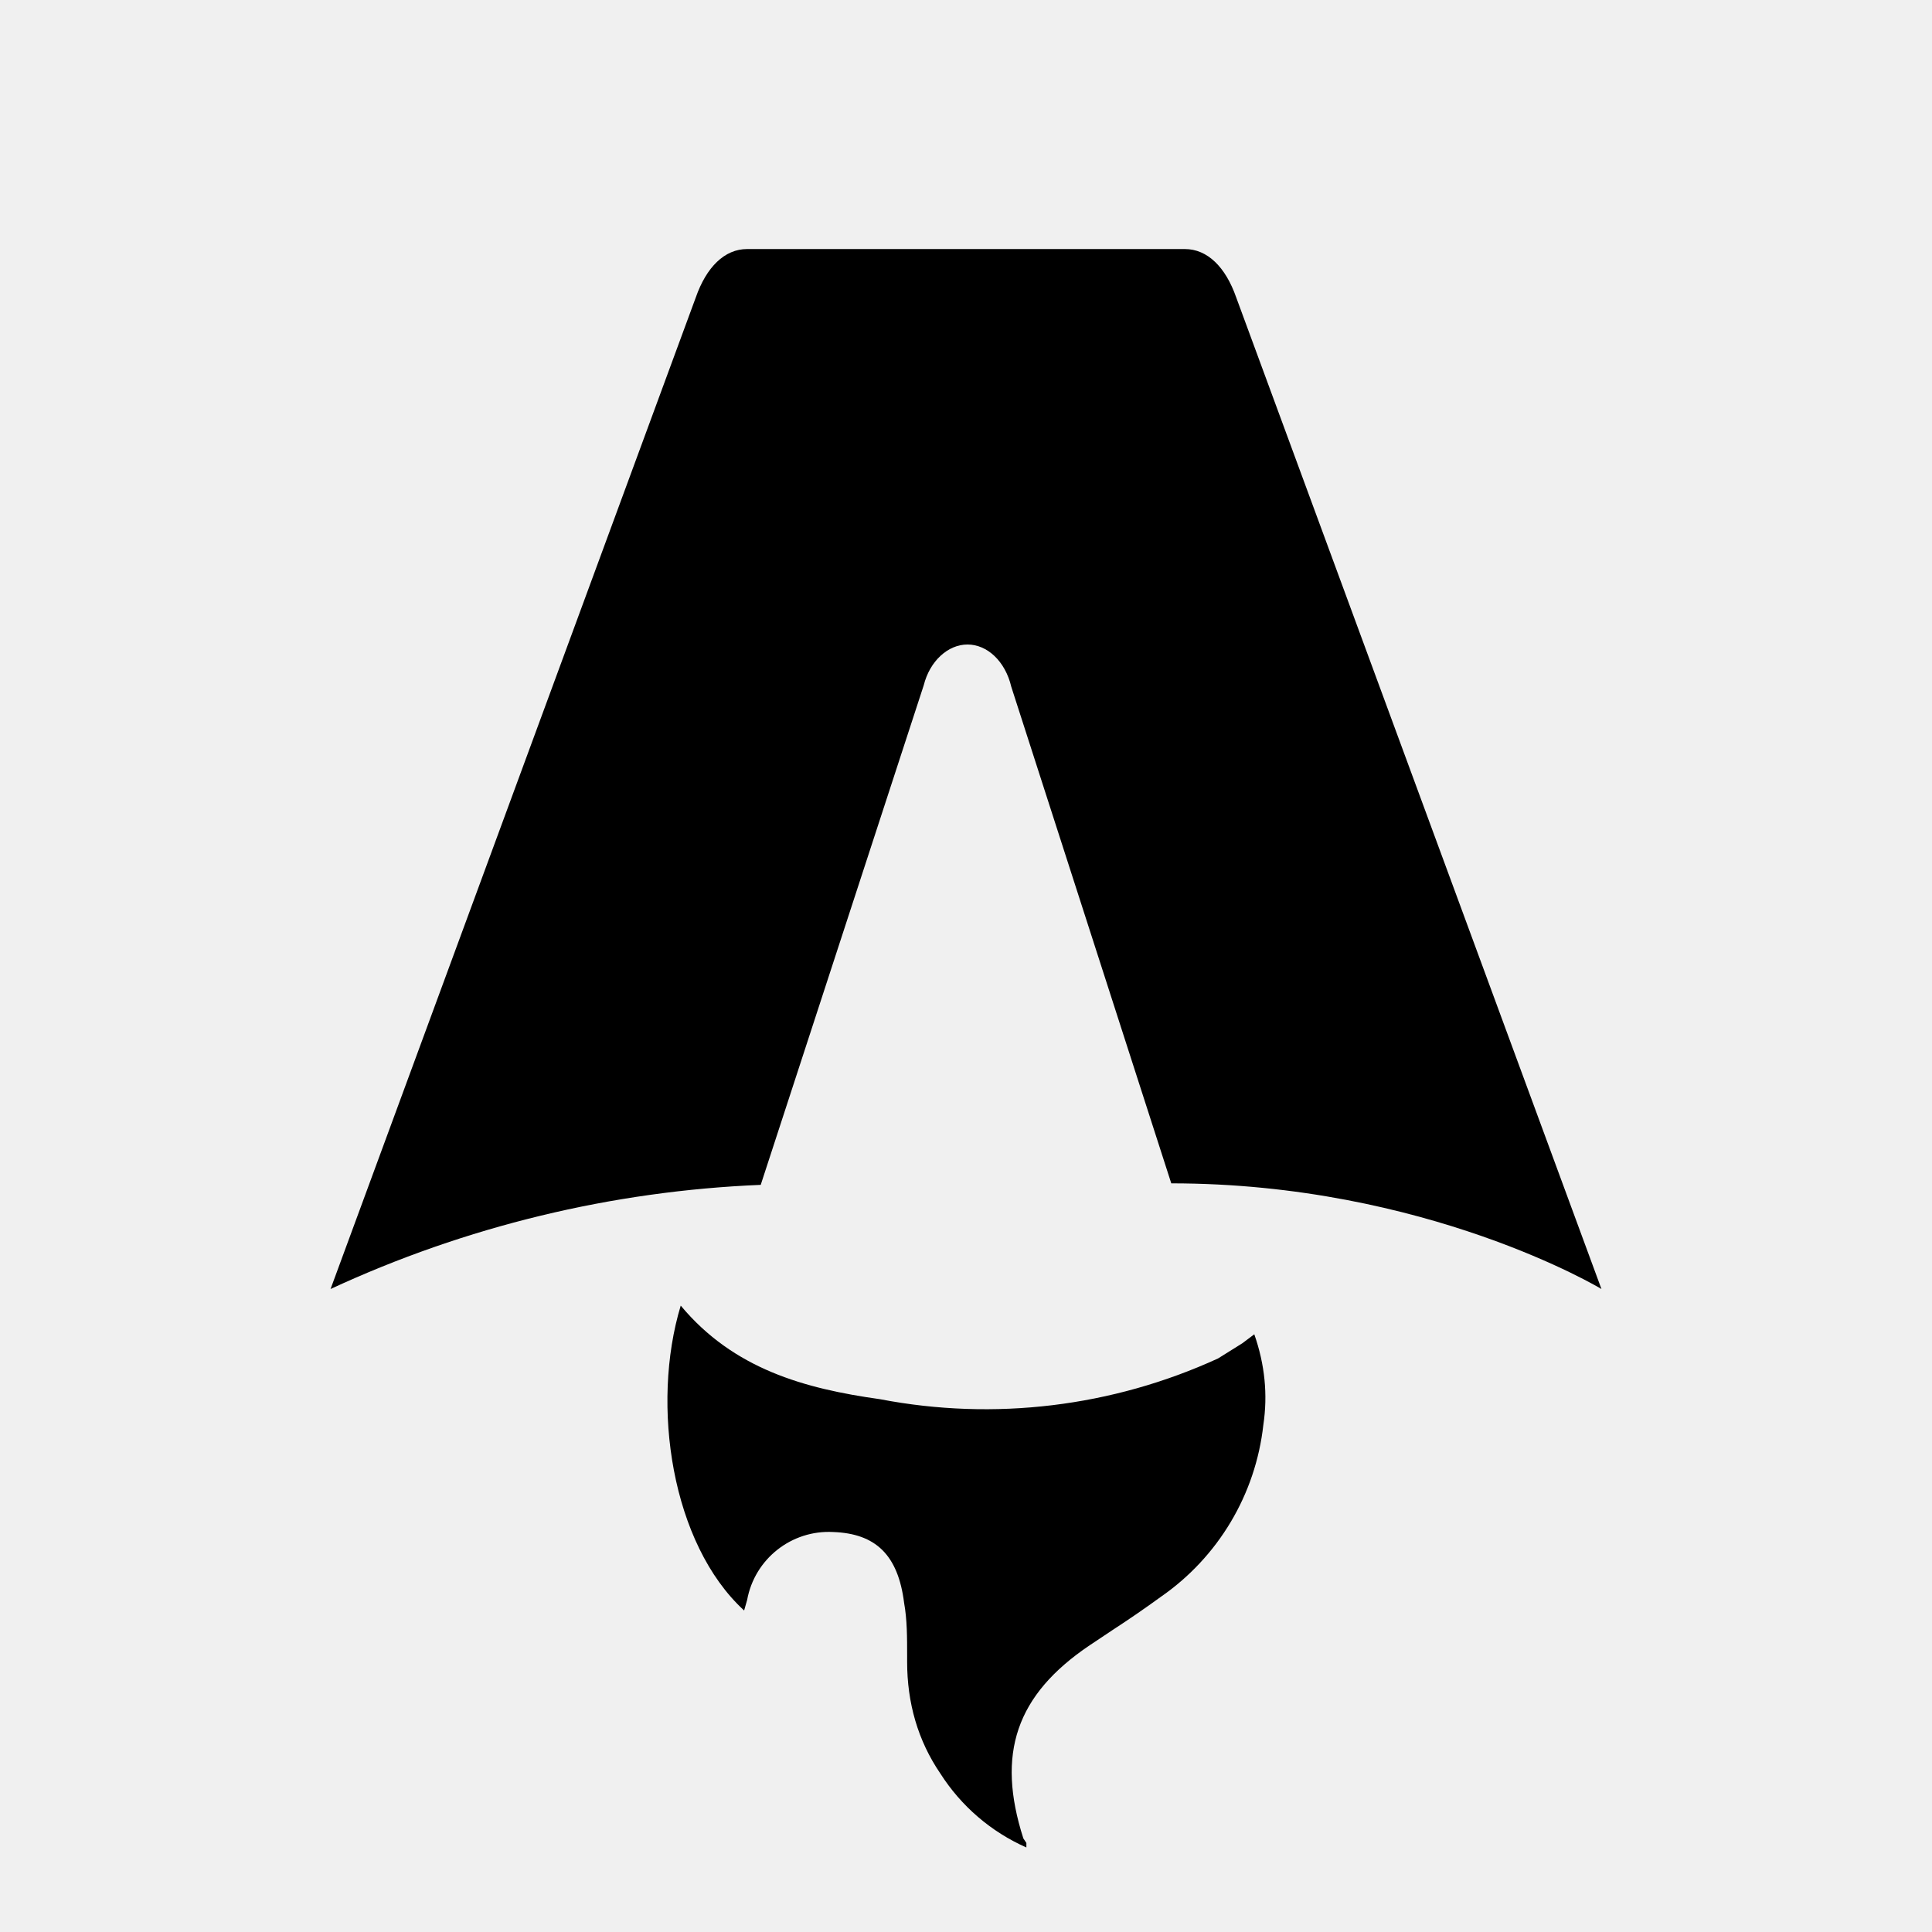
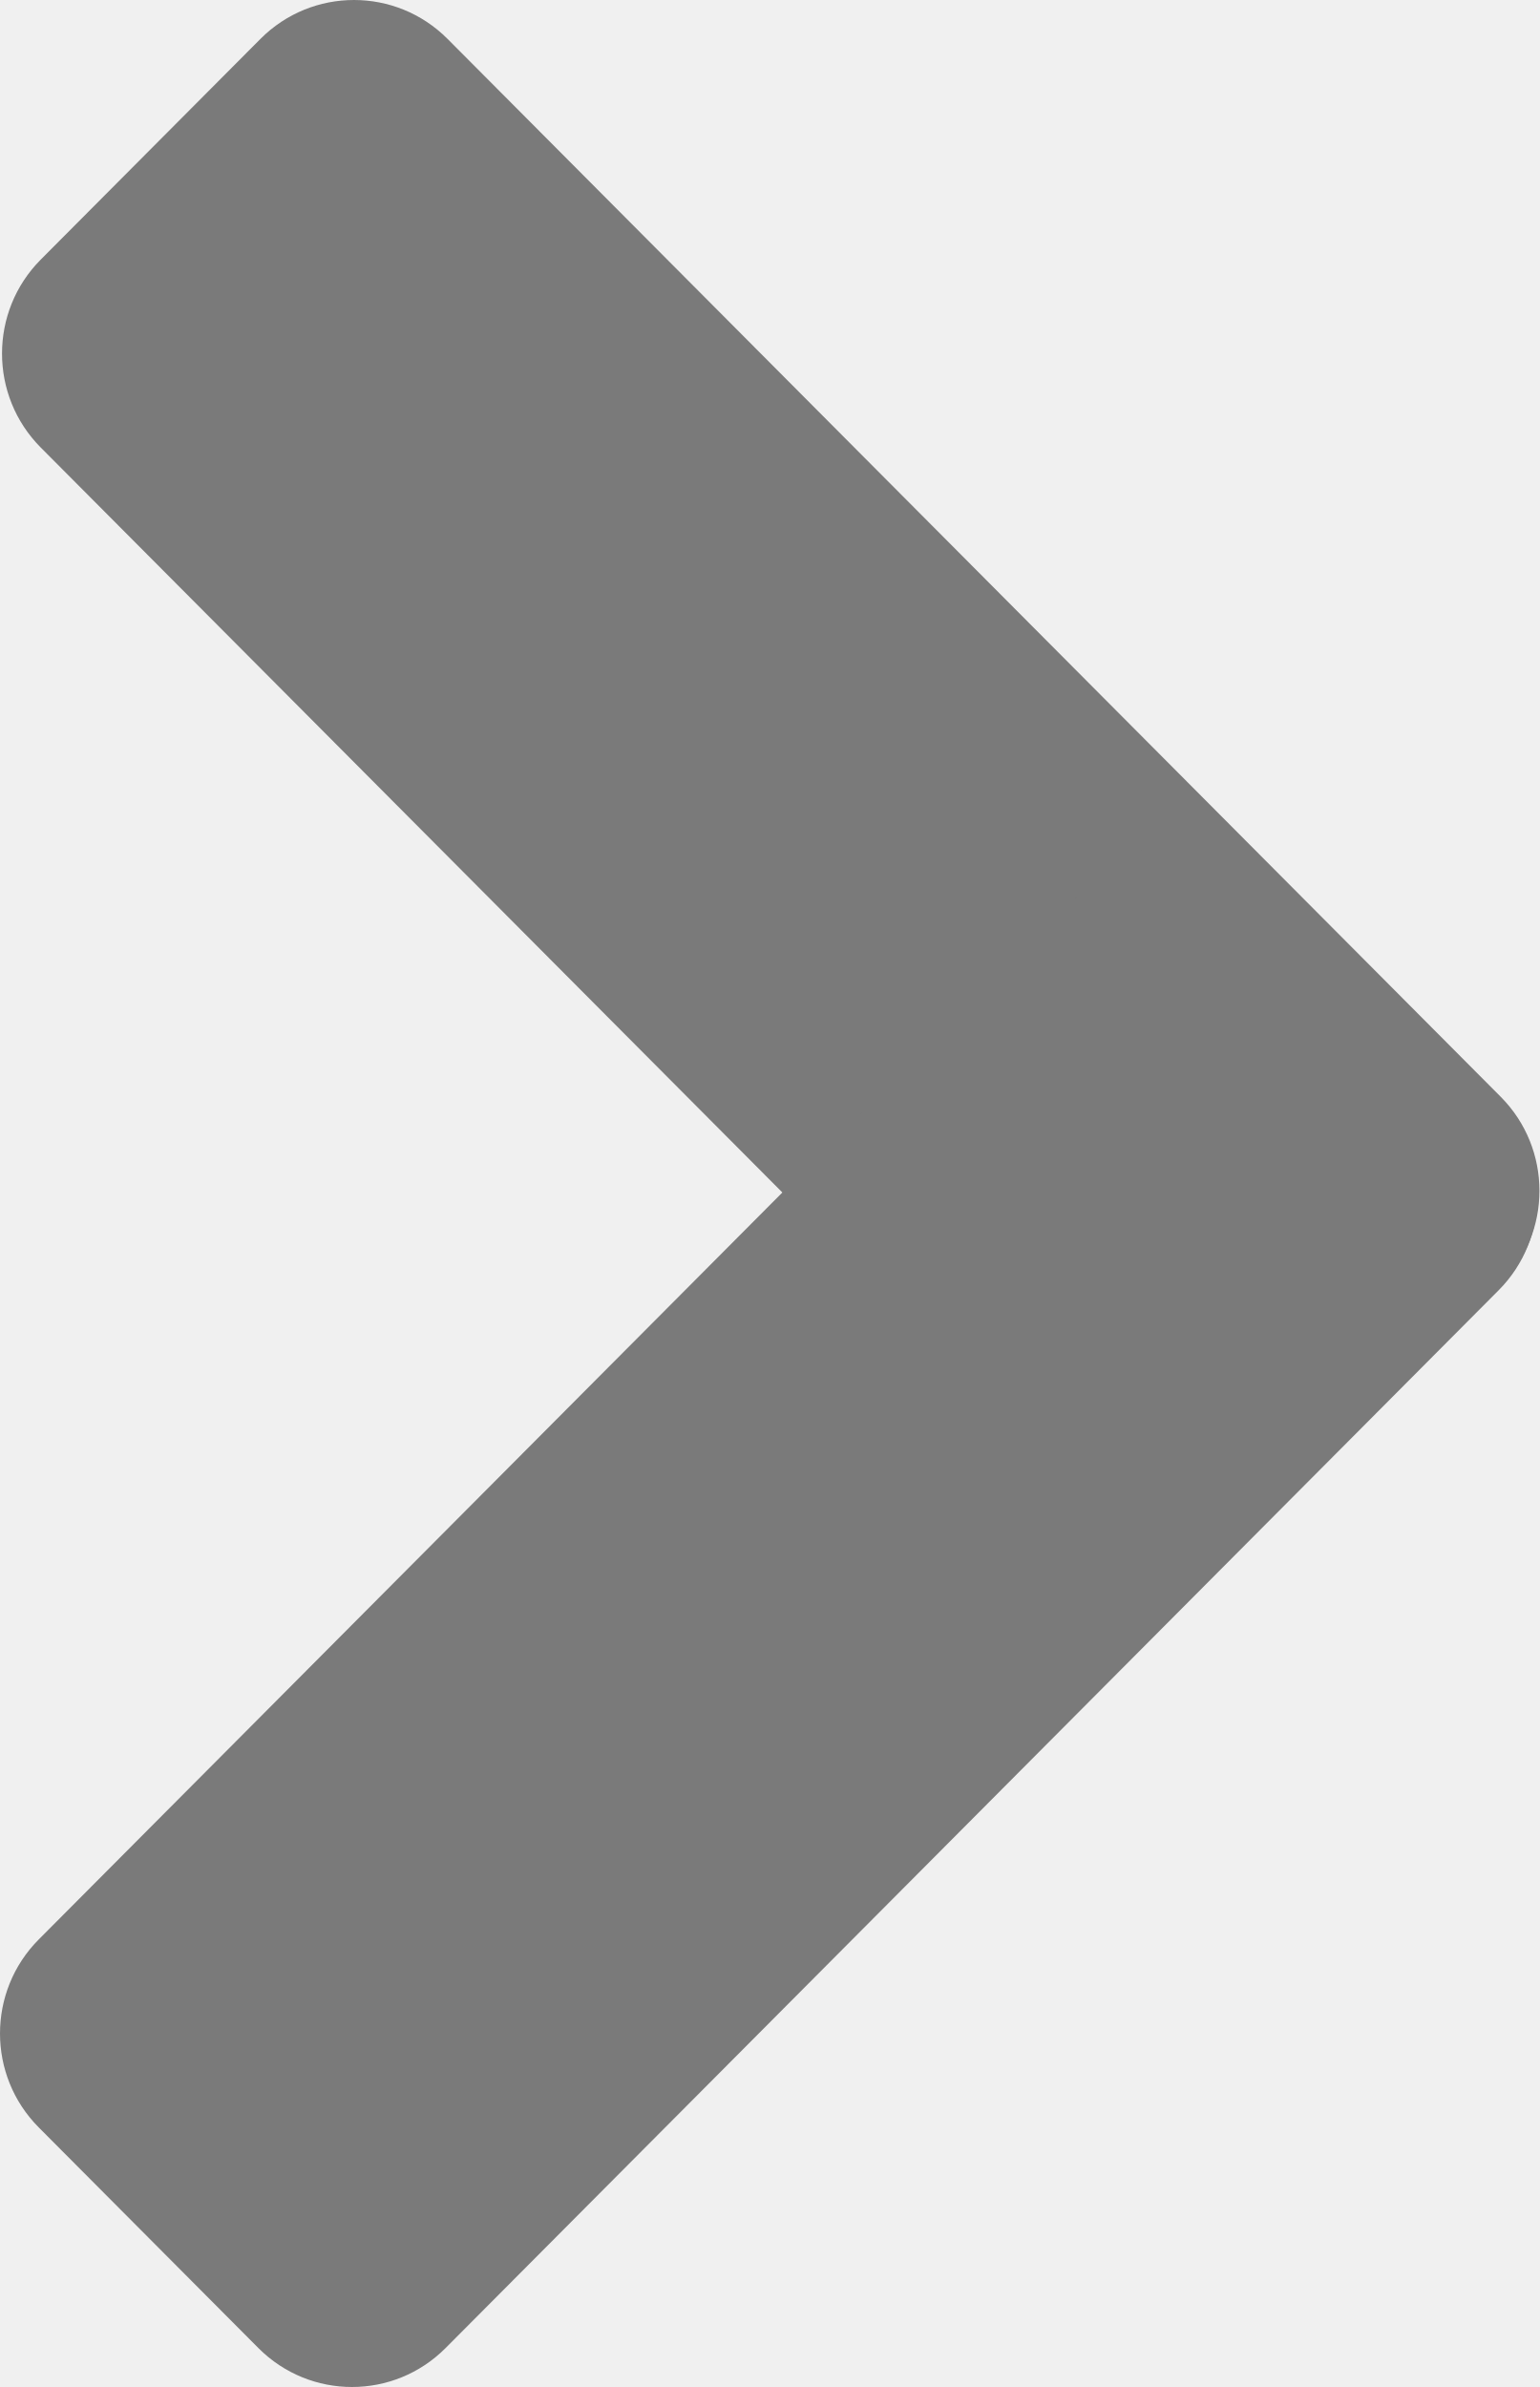
- <svg xmlns="http://www.w3.org/2000/svg" fill="none" viewBox="0 0 128 128">
-   <path d="M50.4 78.5a75.1 75.1 0 0 0-28.5 6.9l24.2-65.7c.7-2 1.9-3.2 3.4-3.2h29c1.5 0 2.7 1.2 3.4 3.2l24.2 65.7s-11.6-7-28.5-7L67 45.5c-.4-1.7-1.6-2.8-2.9-2.8-1.3 0-2.5 1.1-2.9 2.7L50.4 78.5Zm-1.1 28.2Zm-4.2-20.2c-2 6.6-.6 15.8 4.2 20.2a17.5 17.5 0 0 1 .2-.7 5.5 5.5 0 0 1 5.7-4.5c2.8.1 4.3 1.5 4.7 4.7.2 1.1.2 2.3.2 3.5v.4c0 2.7.7 5.2 2.2 7.4a13 13 0 0 0 5.7 4.9v-.3l-.2-.3c-1.8-5.6-.5-9.5 4.4-12.8l1.5-1a73 73 0 0 0 3.2-2.2 16 16 0 0 0 6.8-11.4c.3-2 .1-4-.6-6l-.8.6-1.6 1a37 37 0 0 1-22.4 2.7c-5-.7-9.7-2-13.2-6.2Z" />
+ <svg xmlns="http://www.w3.org/2000/svg" width="218" height="338" viewBox="0 0 218 338" fill="none">
+   <path d="M36.874 5.515C44.195 -1.838 56.063 -1.838 63.384 5.515L212.51 155.301C219.83 162.654 219.83 174.575 212.51 181.928L181.411 213.164C174.091 220.517 162.222 220.517 154.902 213.164L5.776 63.377C-1.544 56.025 -1.544 44.103 5.776 36.751L36.874 5.515Z" />
+   <path d="M212.224 156.072C219.544 163.425 219.544 175.346 212.224 182.699L63.098 332.485C55.778 339.838 43.909 339.838 36.589 332.485L5.49 301.249C-1.83 293.897 -1.83 281.975 5.49 274.623L154.616 124.836C161.937 117.483 173.805 117.483 181.126 124.836L212.224 156.072Z" />
  <style>
-         path { fill: #000; }
-         @media (prefers-color-scheme: dark) {
-             path { fill: #FFF; }
-         }
+         path { fill: #7A7A7A; }
    </style>
</svg>
